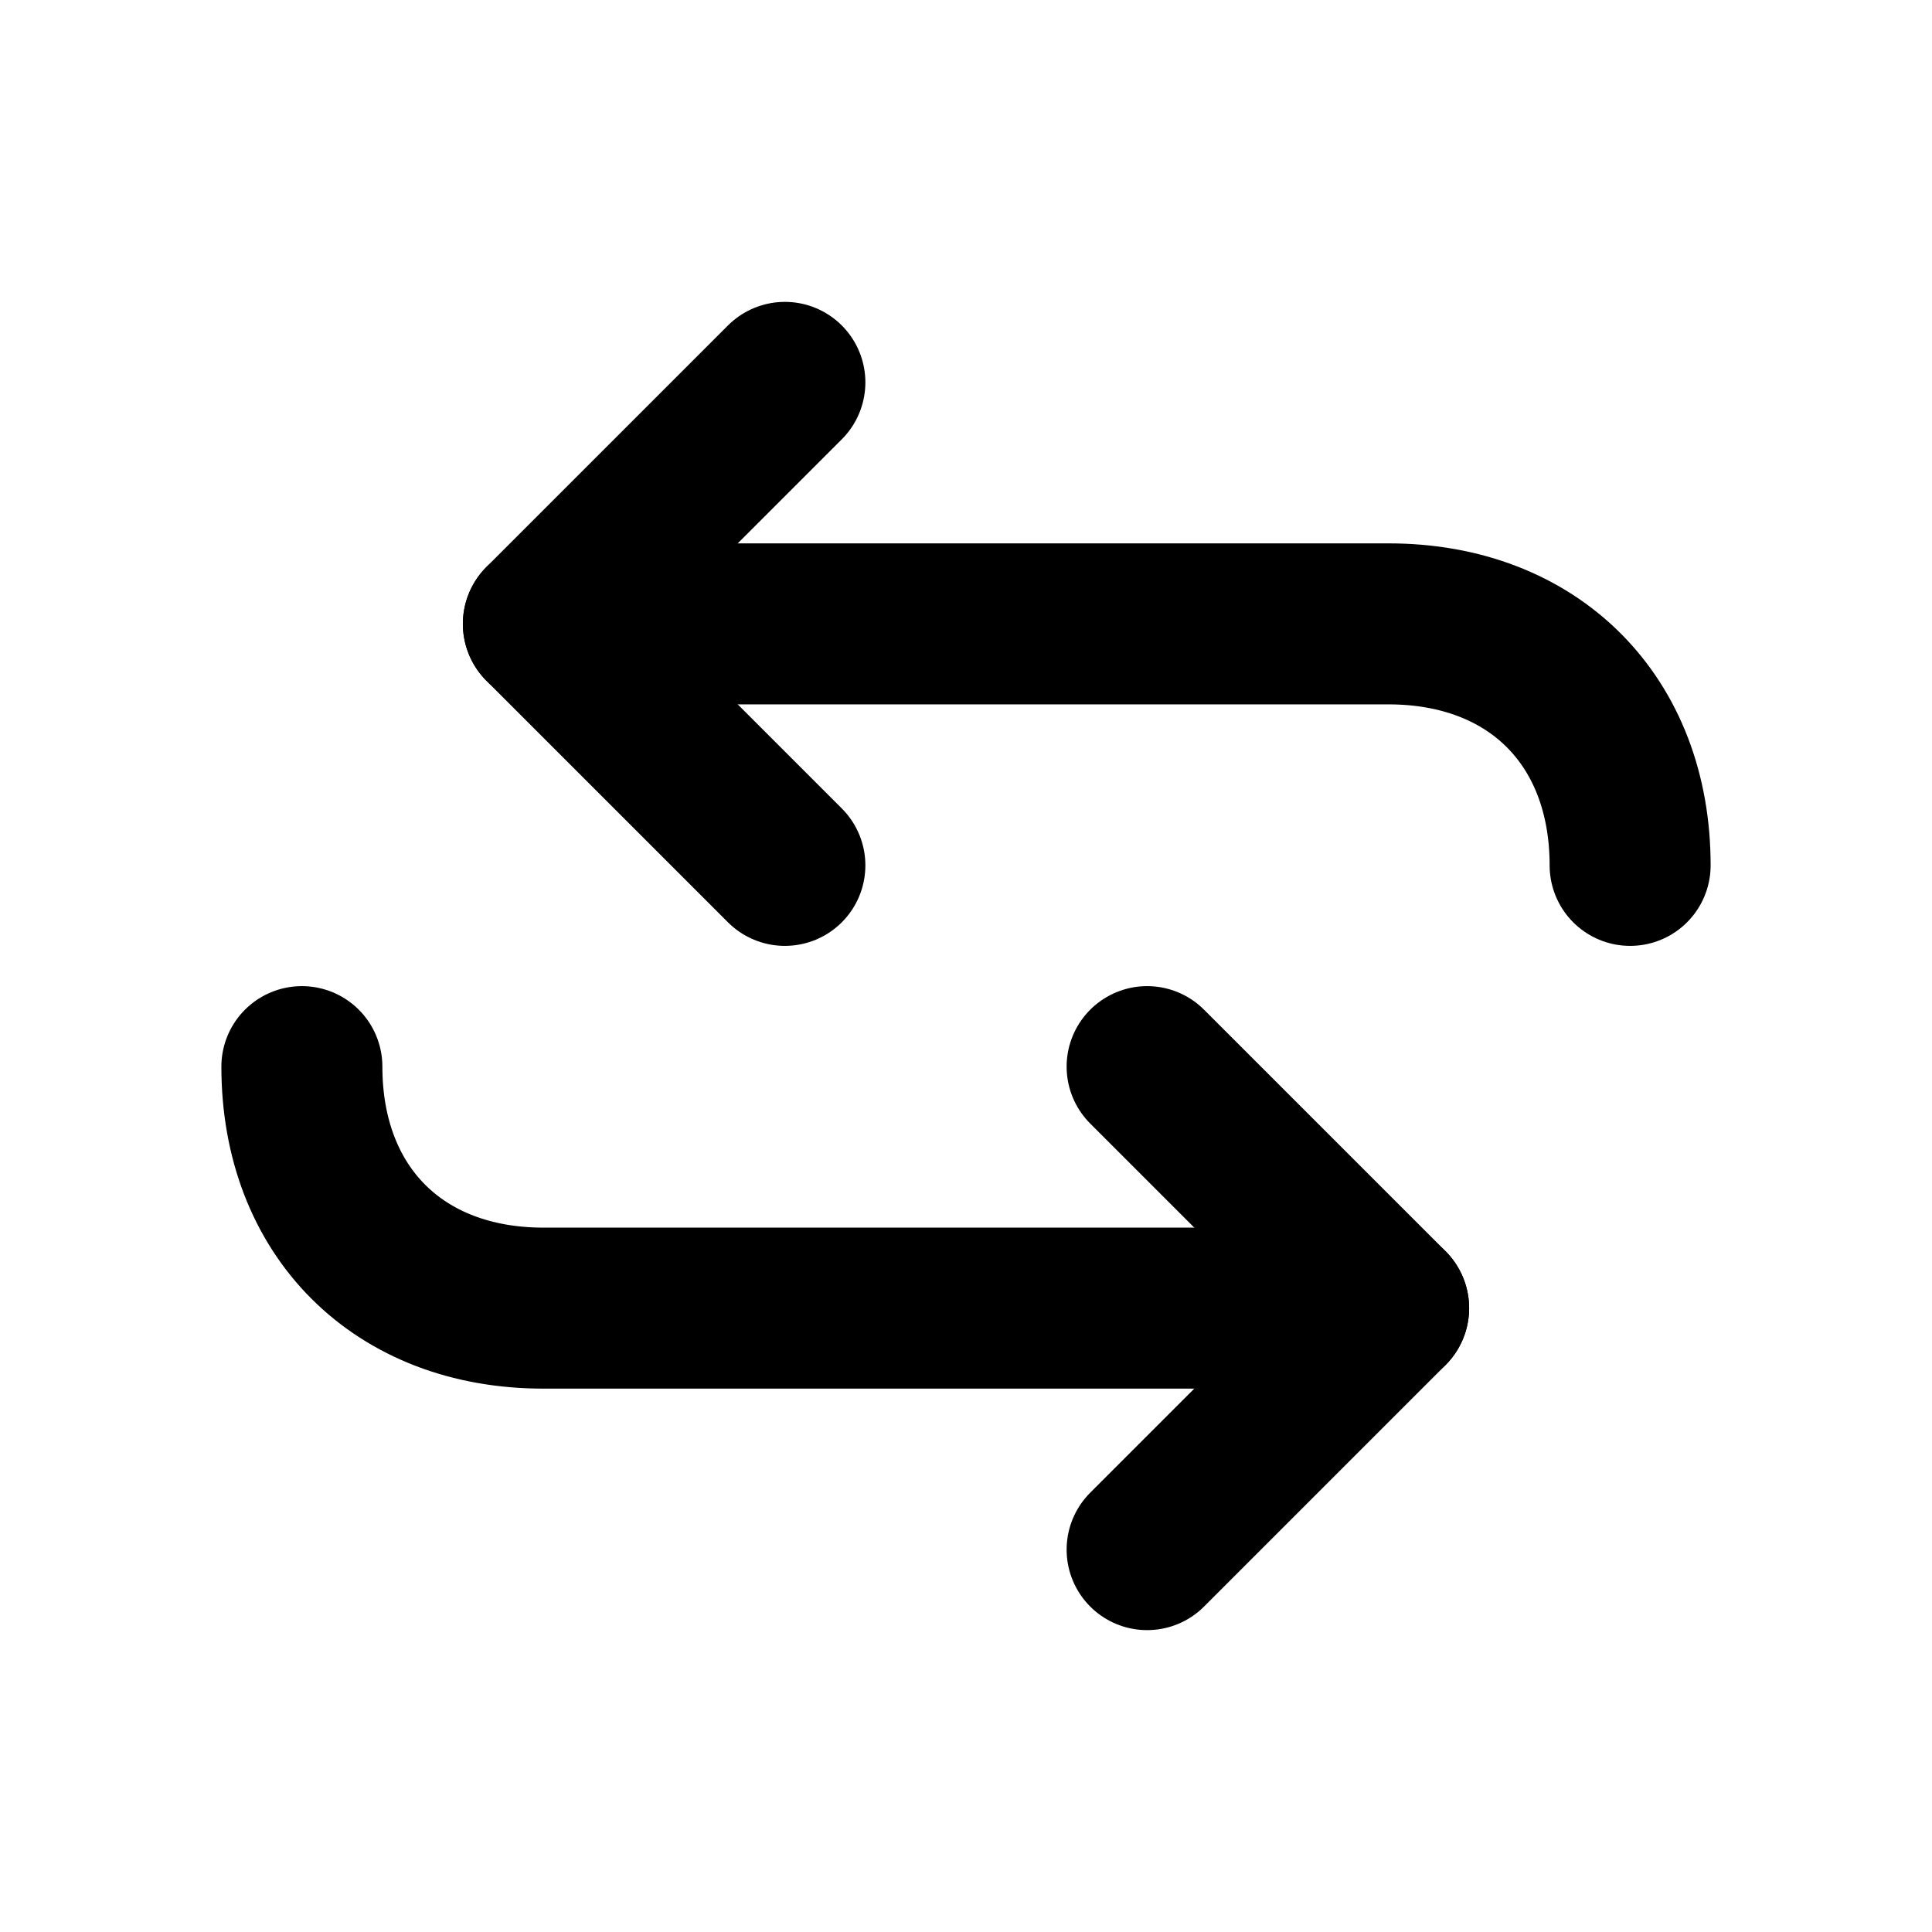
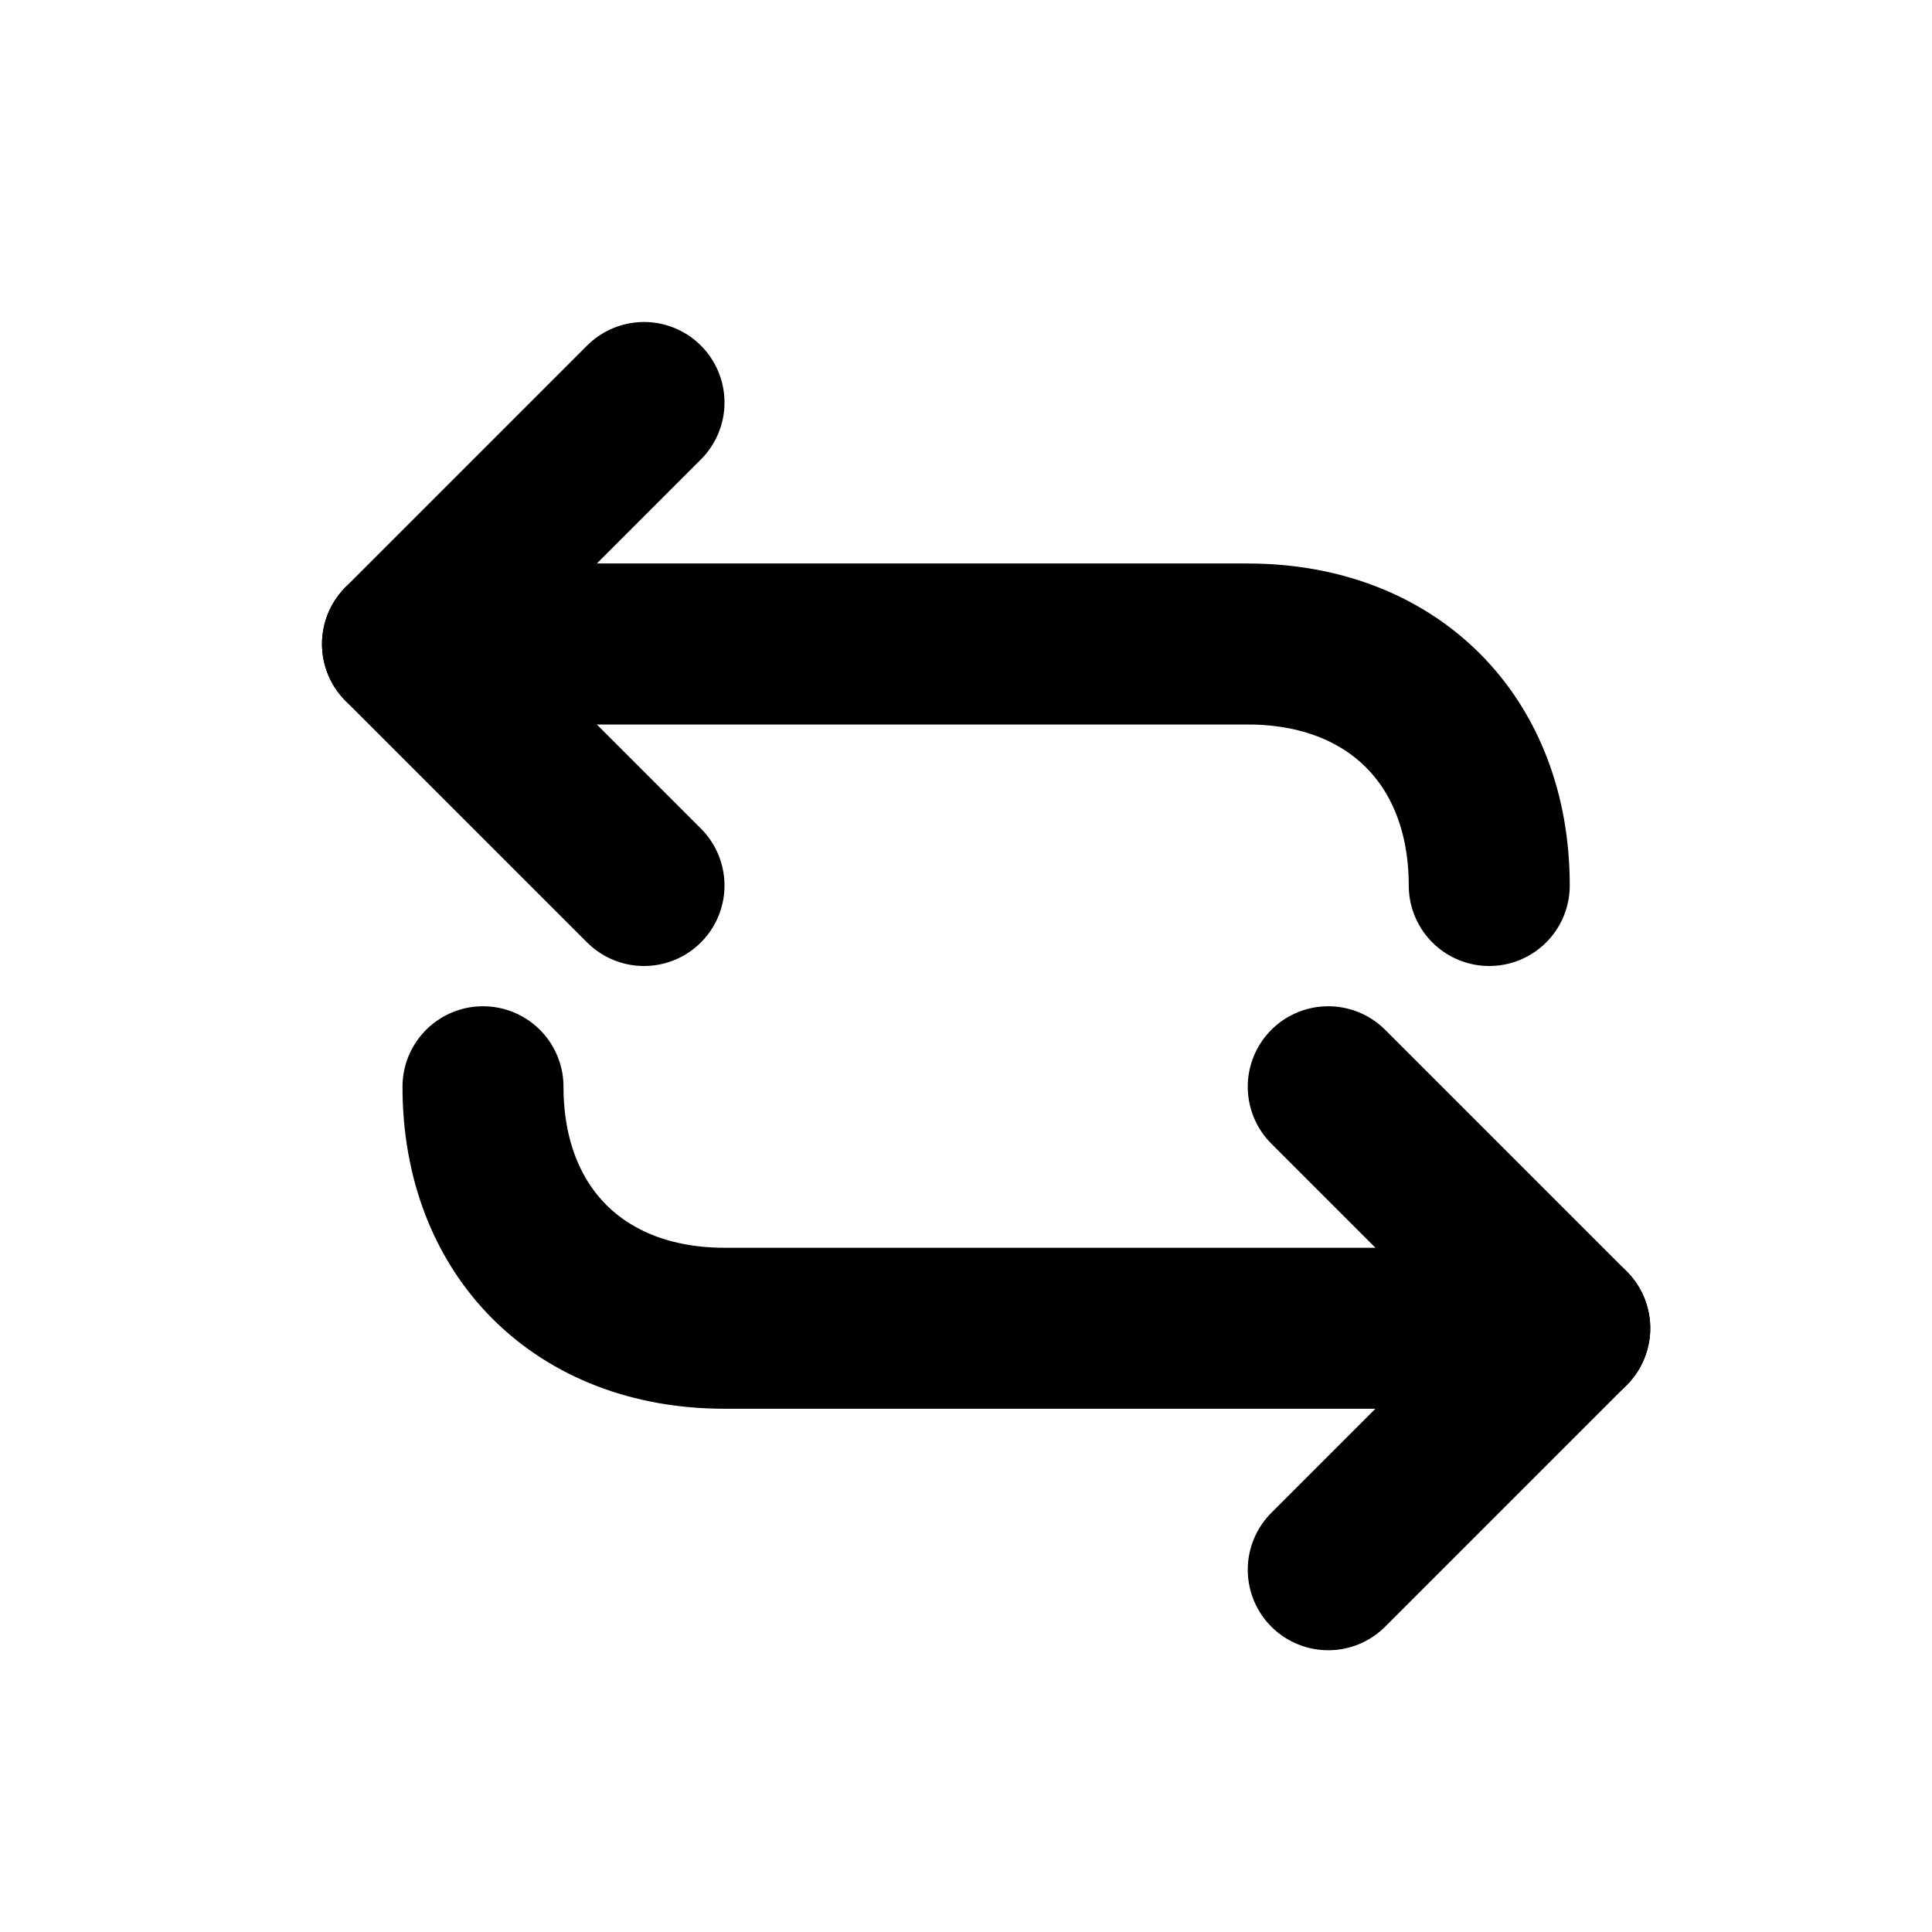
<svg xmlns="http://www.w3.org/2000/svg" width="24" height="24" viewBox="0 0 24 24" fill="none">
-   <path d="M6.75 7.75H17.25C19.05 7.75 20.25 8.95 20.25 10.75" stroke="currentColor" stroke-width="2" stroke-linecap="round" stroke-linejoin="round" />
-   <path d="M9.75 4.75L6.75 7.75L9.75 10.75" stroke="currentColor" stroke-width="2" stroke-linecap="round" stroke-linejoin="round" />
-   <path d="M17.25 16.25H6.75C4.95 16.25 3.75 15.05 3.75 13.25" stroke="currentColor" stroke-width="2" stroke-linecap="round" stroke-linejoin="round" />
-   <path d="M14.25 19.25L17.25 16.25L14.25 13.25" stroke="currentColor" stroke-width="2" stroke-linecap="round" stroke-linejoin="round" />
+   <path d="M5 8H15.5C17.3 8 18.5 9.2 18.5 11" stroke="black" stroke-width="2" stroke-linecap="round" stroke-linejoin="round" />
+   <path d="M8 5L5 8L8 11" stroke="black" stroke-width="2" stroke-linecap="round" stroke-linejoin="round" />
+   <path d="M19.5 16.5H9C7.2 16.5 6 15.3 6 13.5" stroke="black" stroke-width="2" stroke-linecap="round" stroke-linejoin="round" />
+   <path d="M16.5 19.5L19.5 16.5L16.5 13.5" stroke="black" stroke-width="2" stroke-linecap="round" stroke-linejoin="round" />
</svg>
